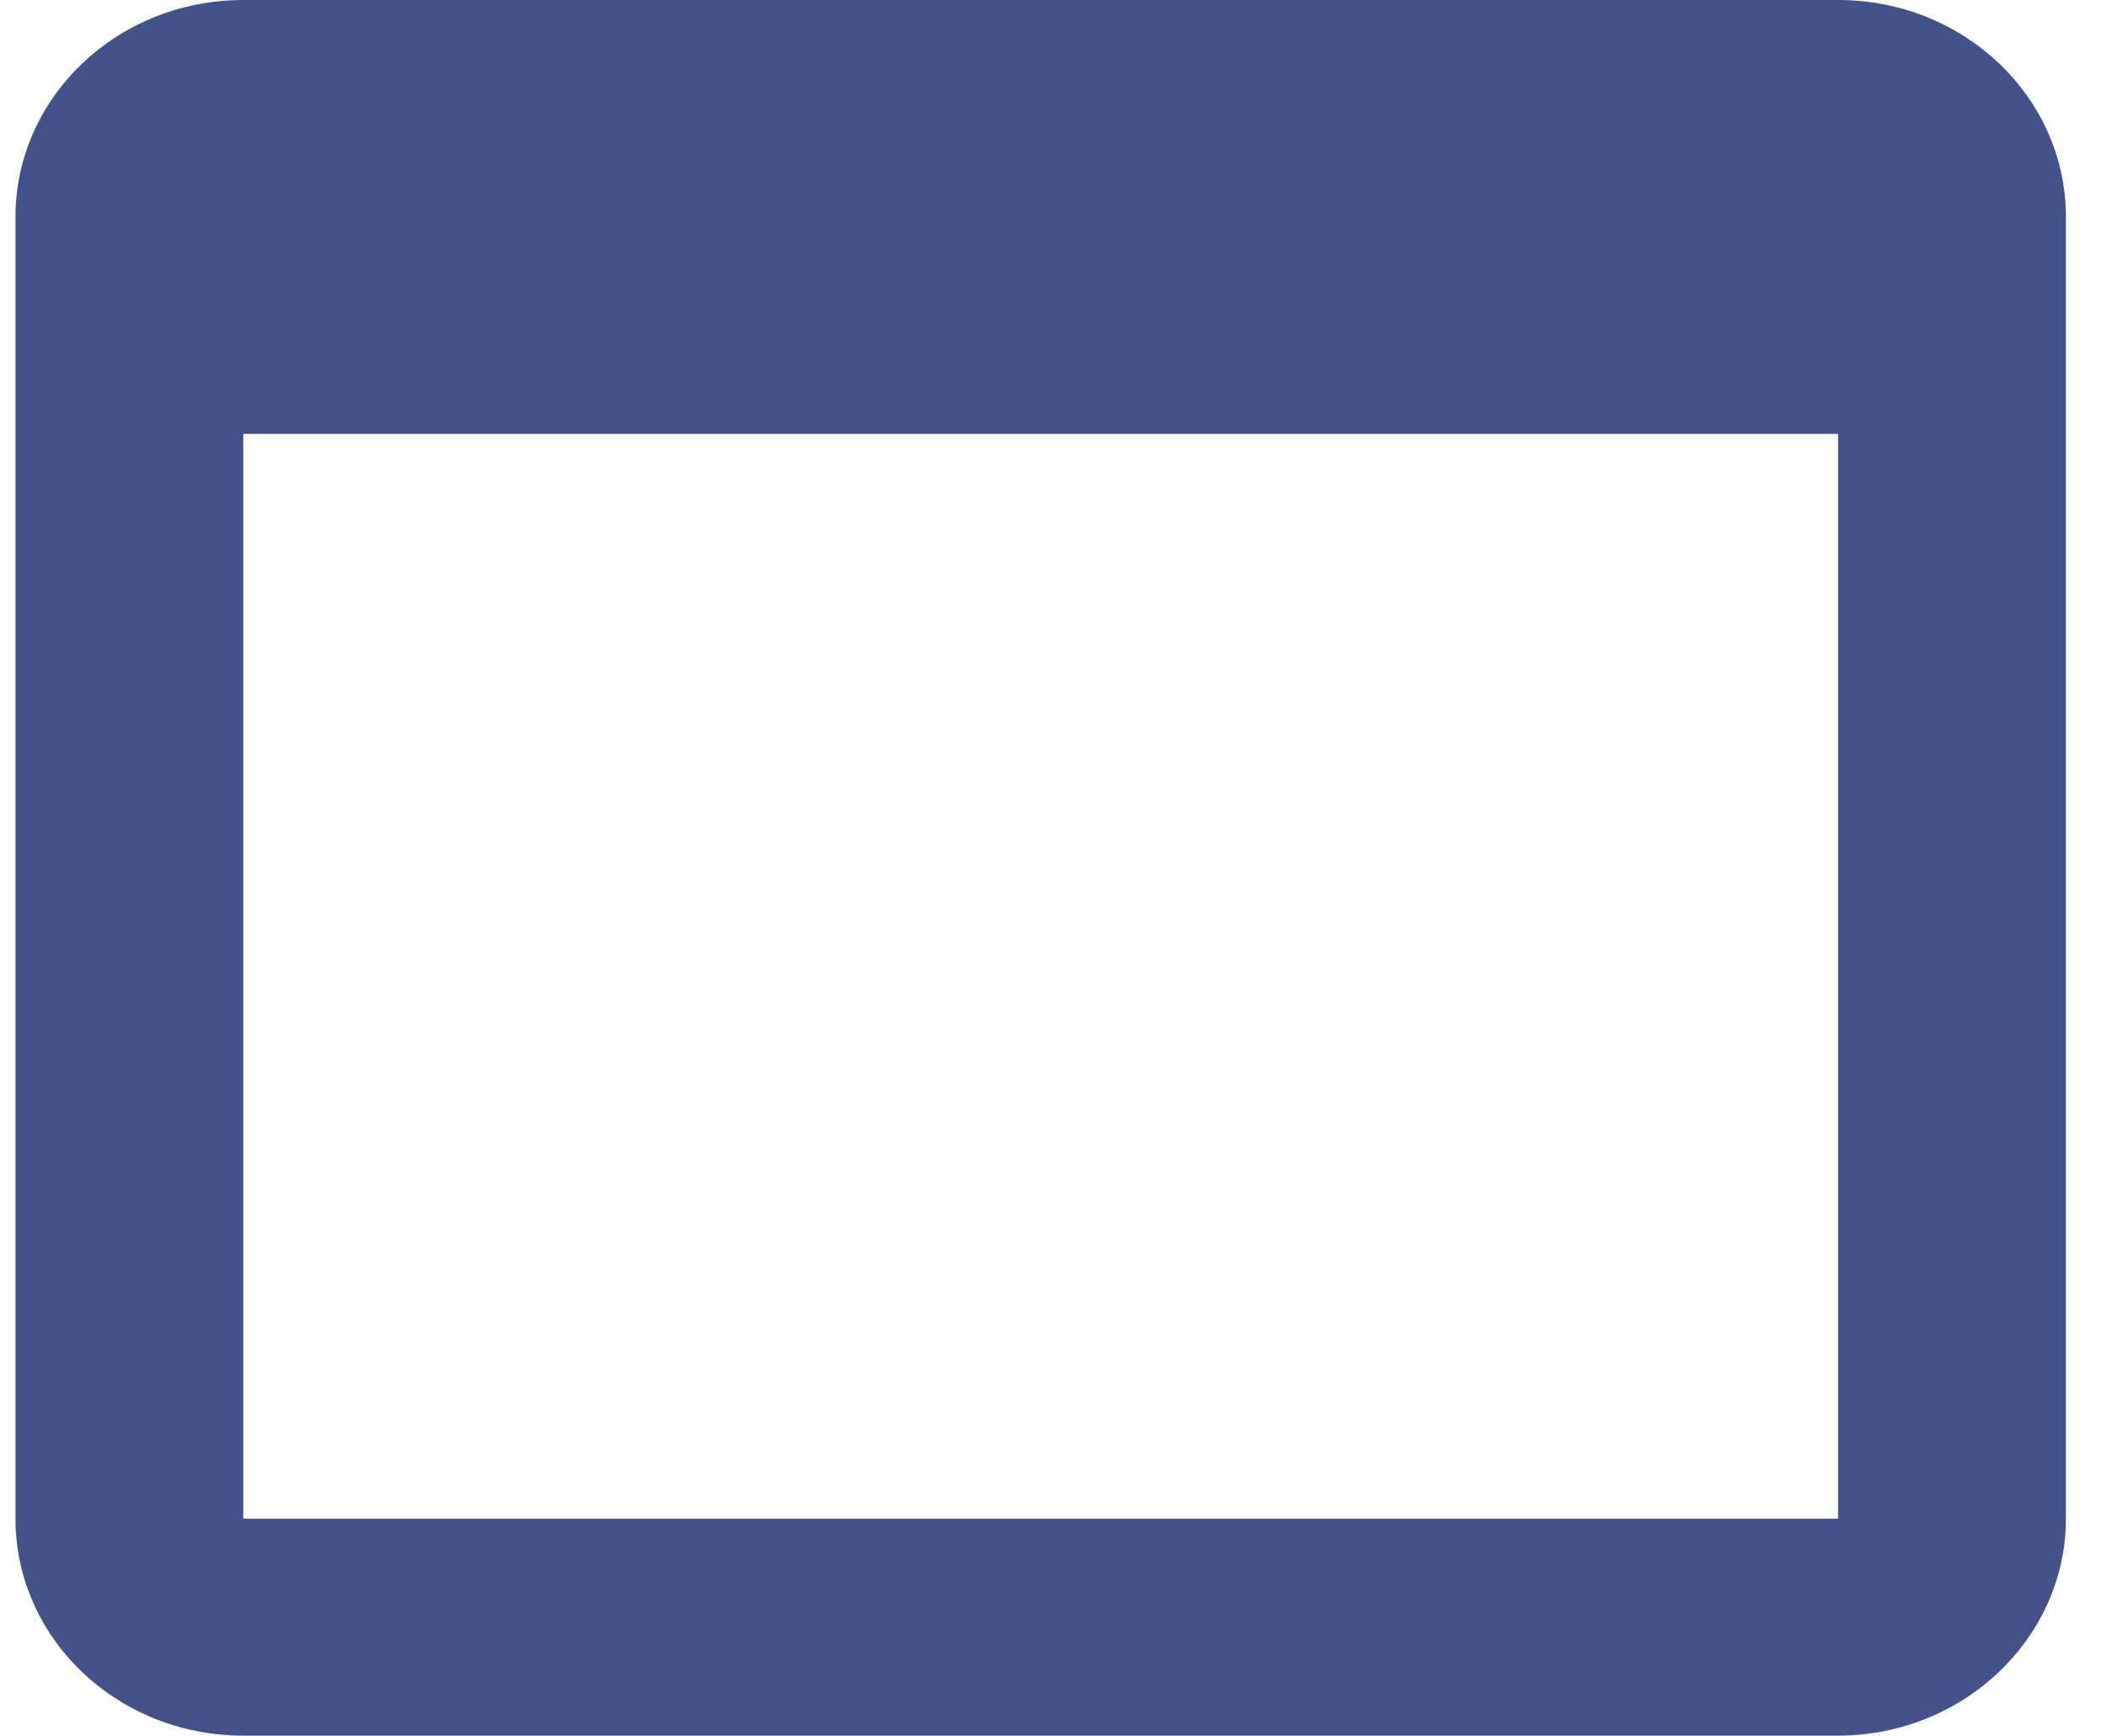
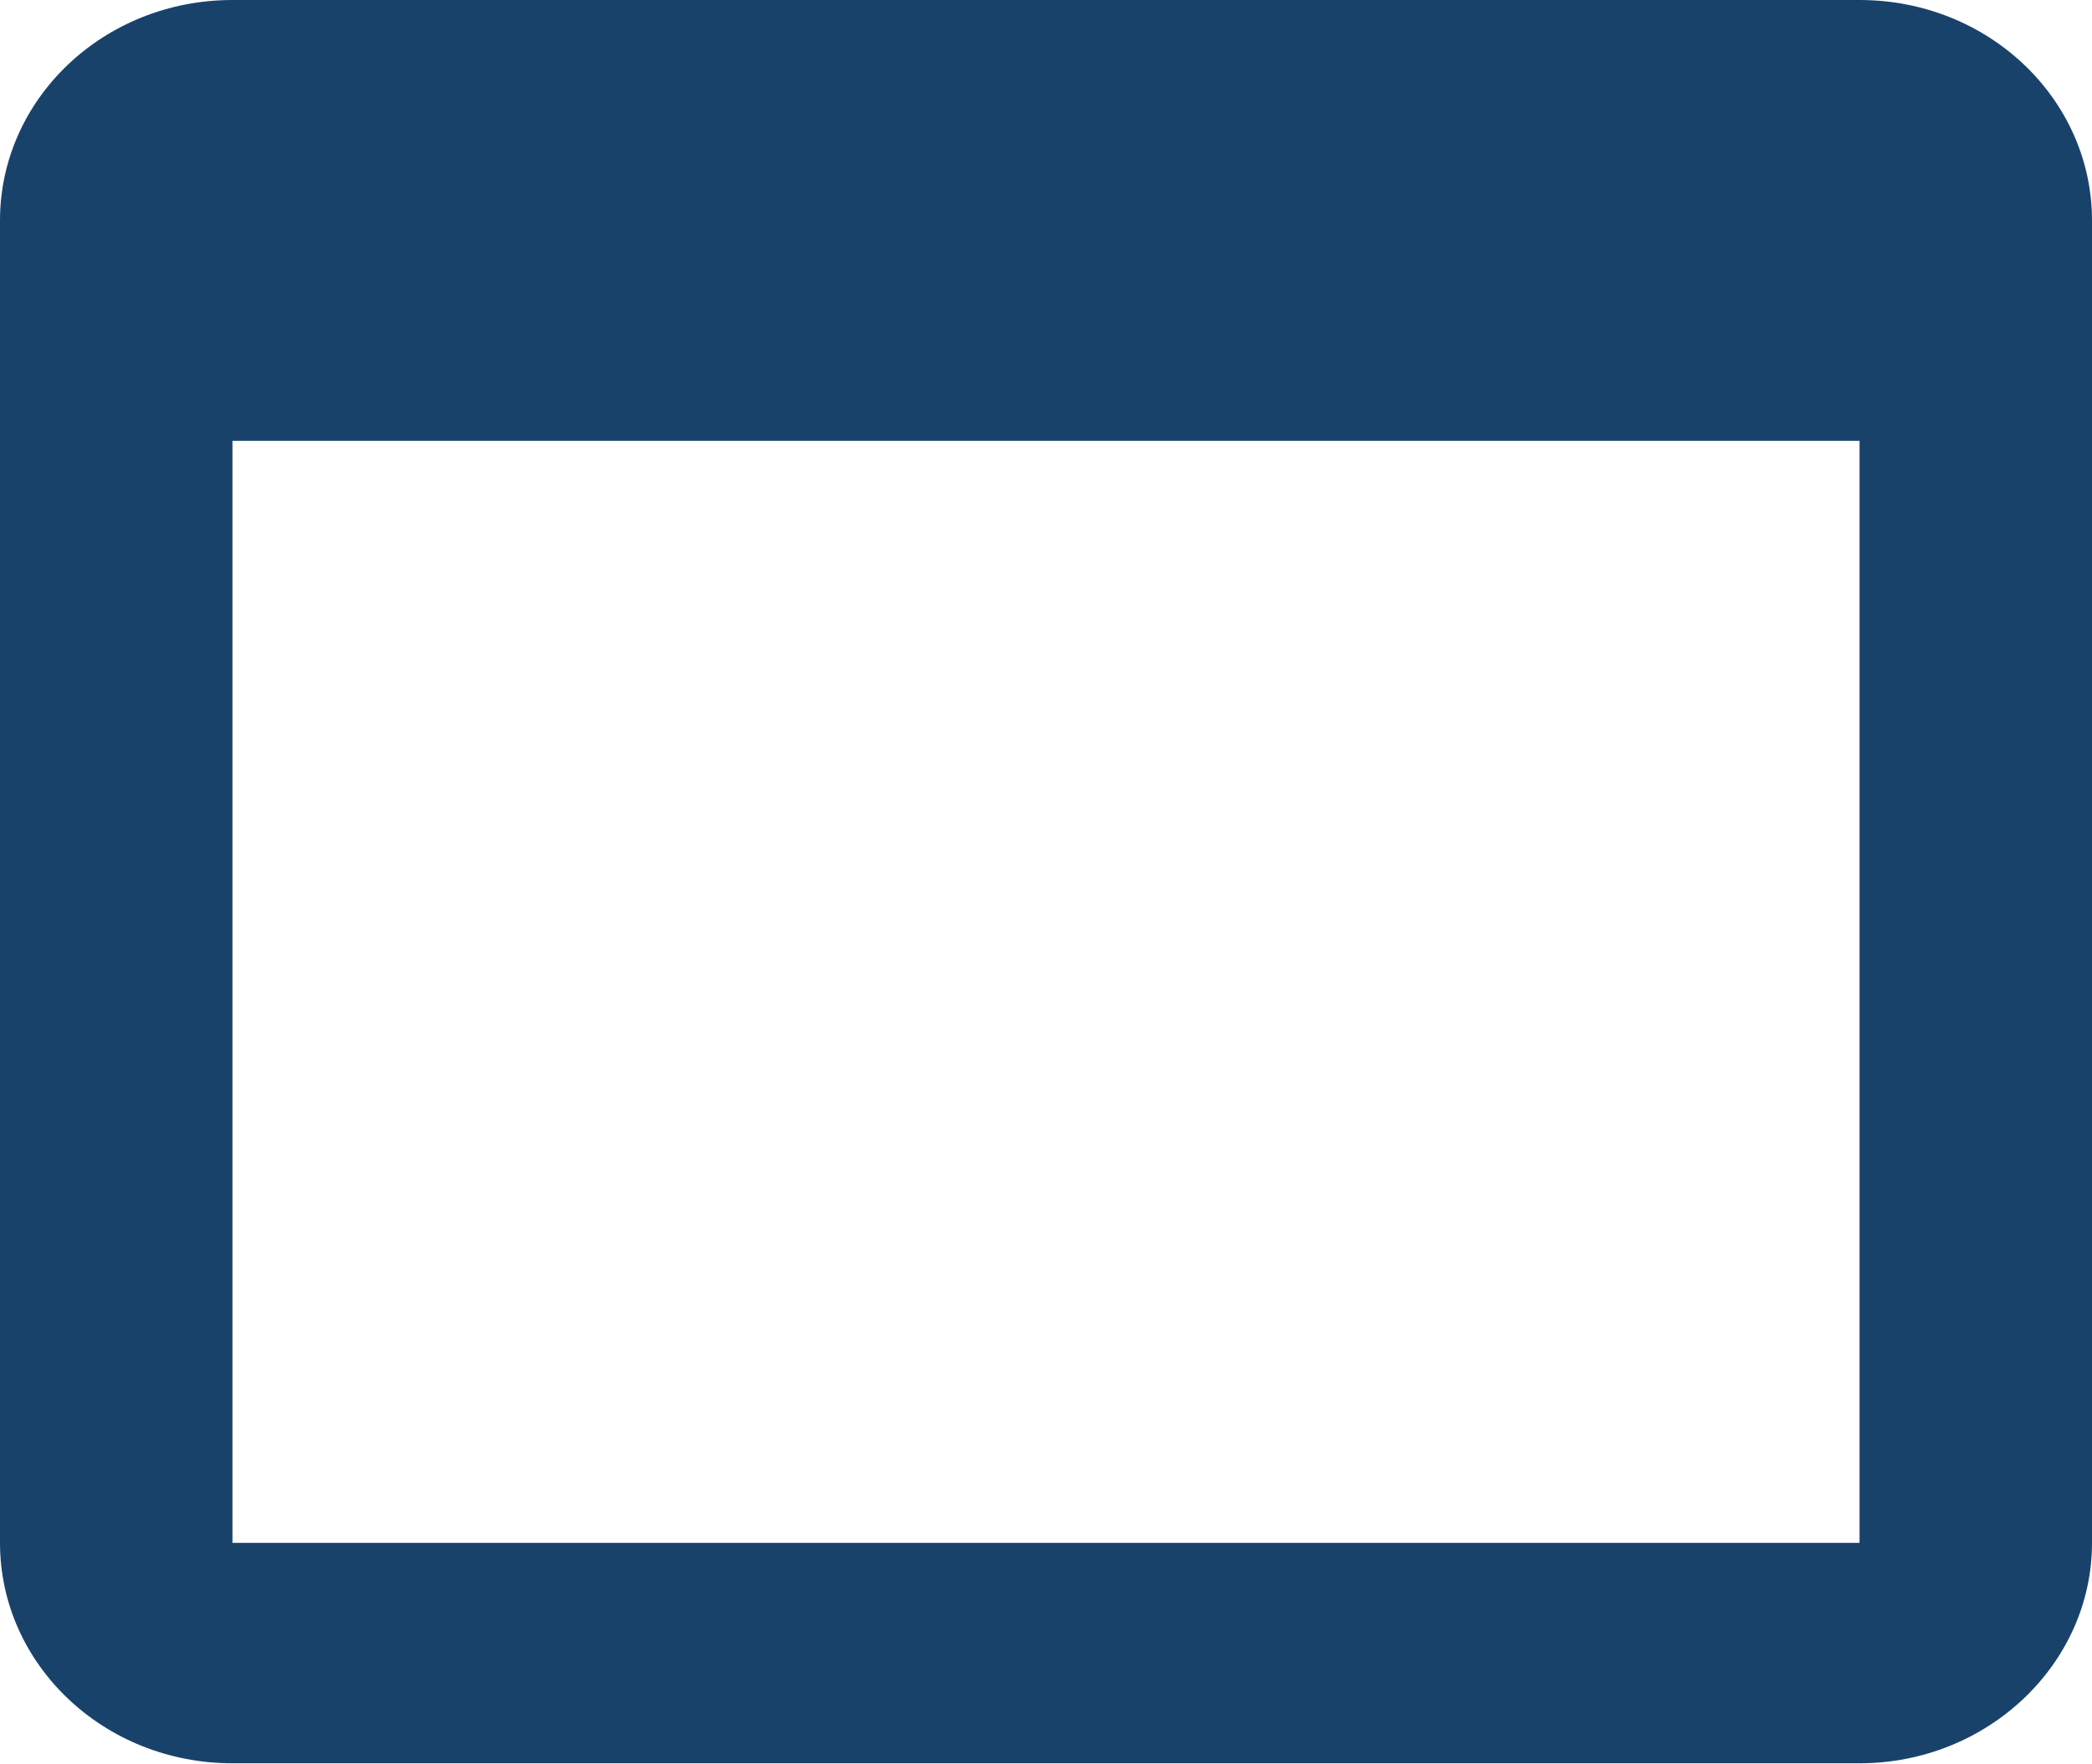
- <svg xmlns="http://www.w3.org/2000/svg" width="28" height="23" viewBox="0 0 28 23" fill="none">
-   <path d="M24.357 0H3.224C1.549 0 0.205 1.294 0.205 2.875V20.125C0.205 21.706 1.549 23 3.224 23H24.357C26.017 23 27.376 21.706 27.376 20.125V2.875C27.376 1.294 26.032 0 24.357 0ZM24.357 20.125H3.224V5.75H24.357V20.125Z" fill="#435288" />
+ <svg xmlns="http://www.w3.org/2000/svg" width="70" height="59" viewBox="0 0 70 59" fill="none">
+   <path d="M62.222 0H7.778C3.461 0 0 3.319 0 7.375V51.625C0 55.681 3.461 59 7.778 59H62.222C66.5 59 70 55.681 70 51.625V7.375C70 3.319 66.539 0 62.222 0ZM62.222 51.625H7.778V14.75H62.222V51.625Z" fill="#19426B" />
</svg>
